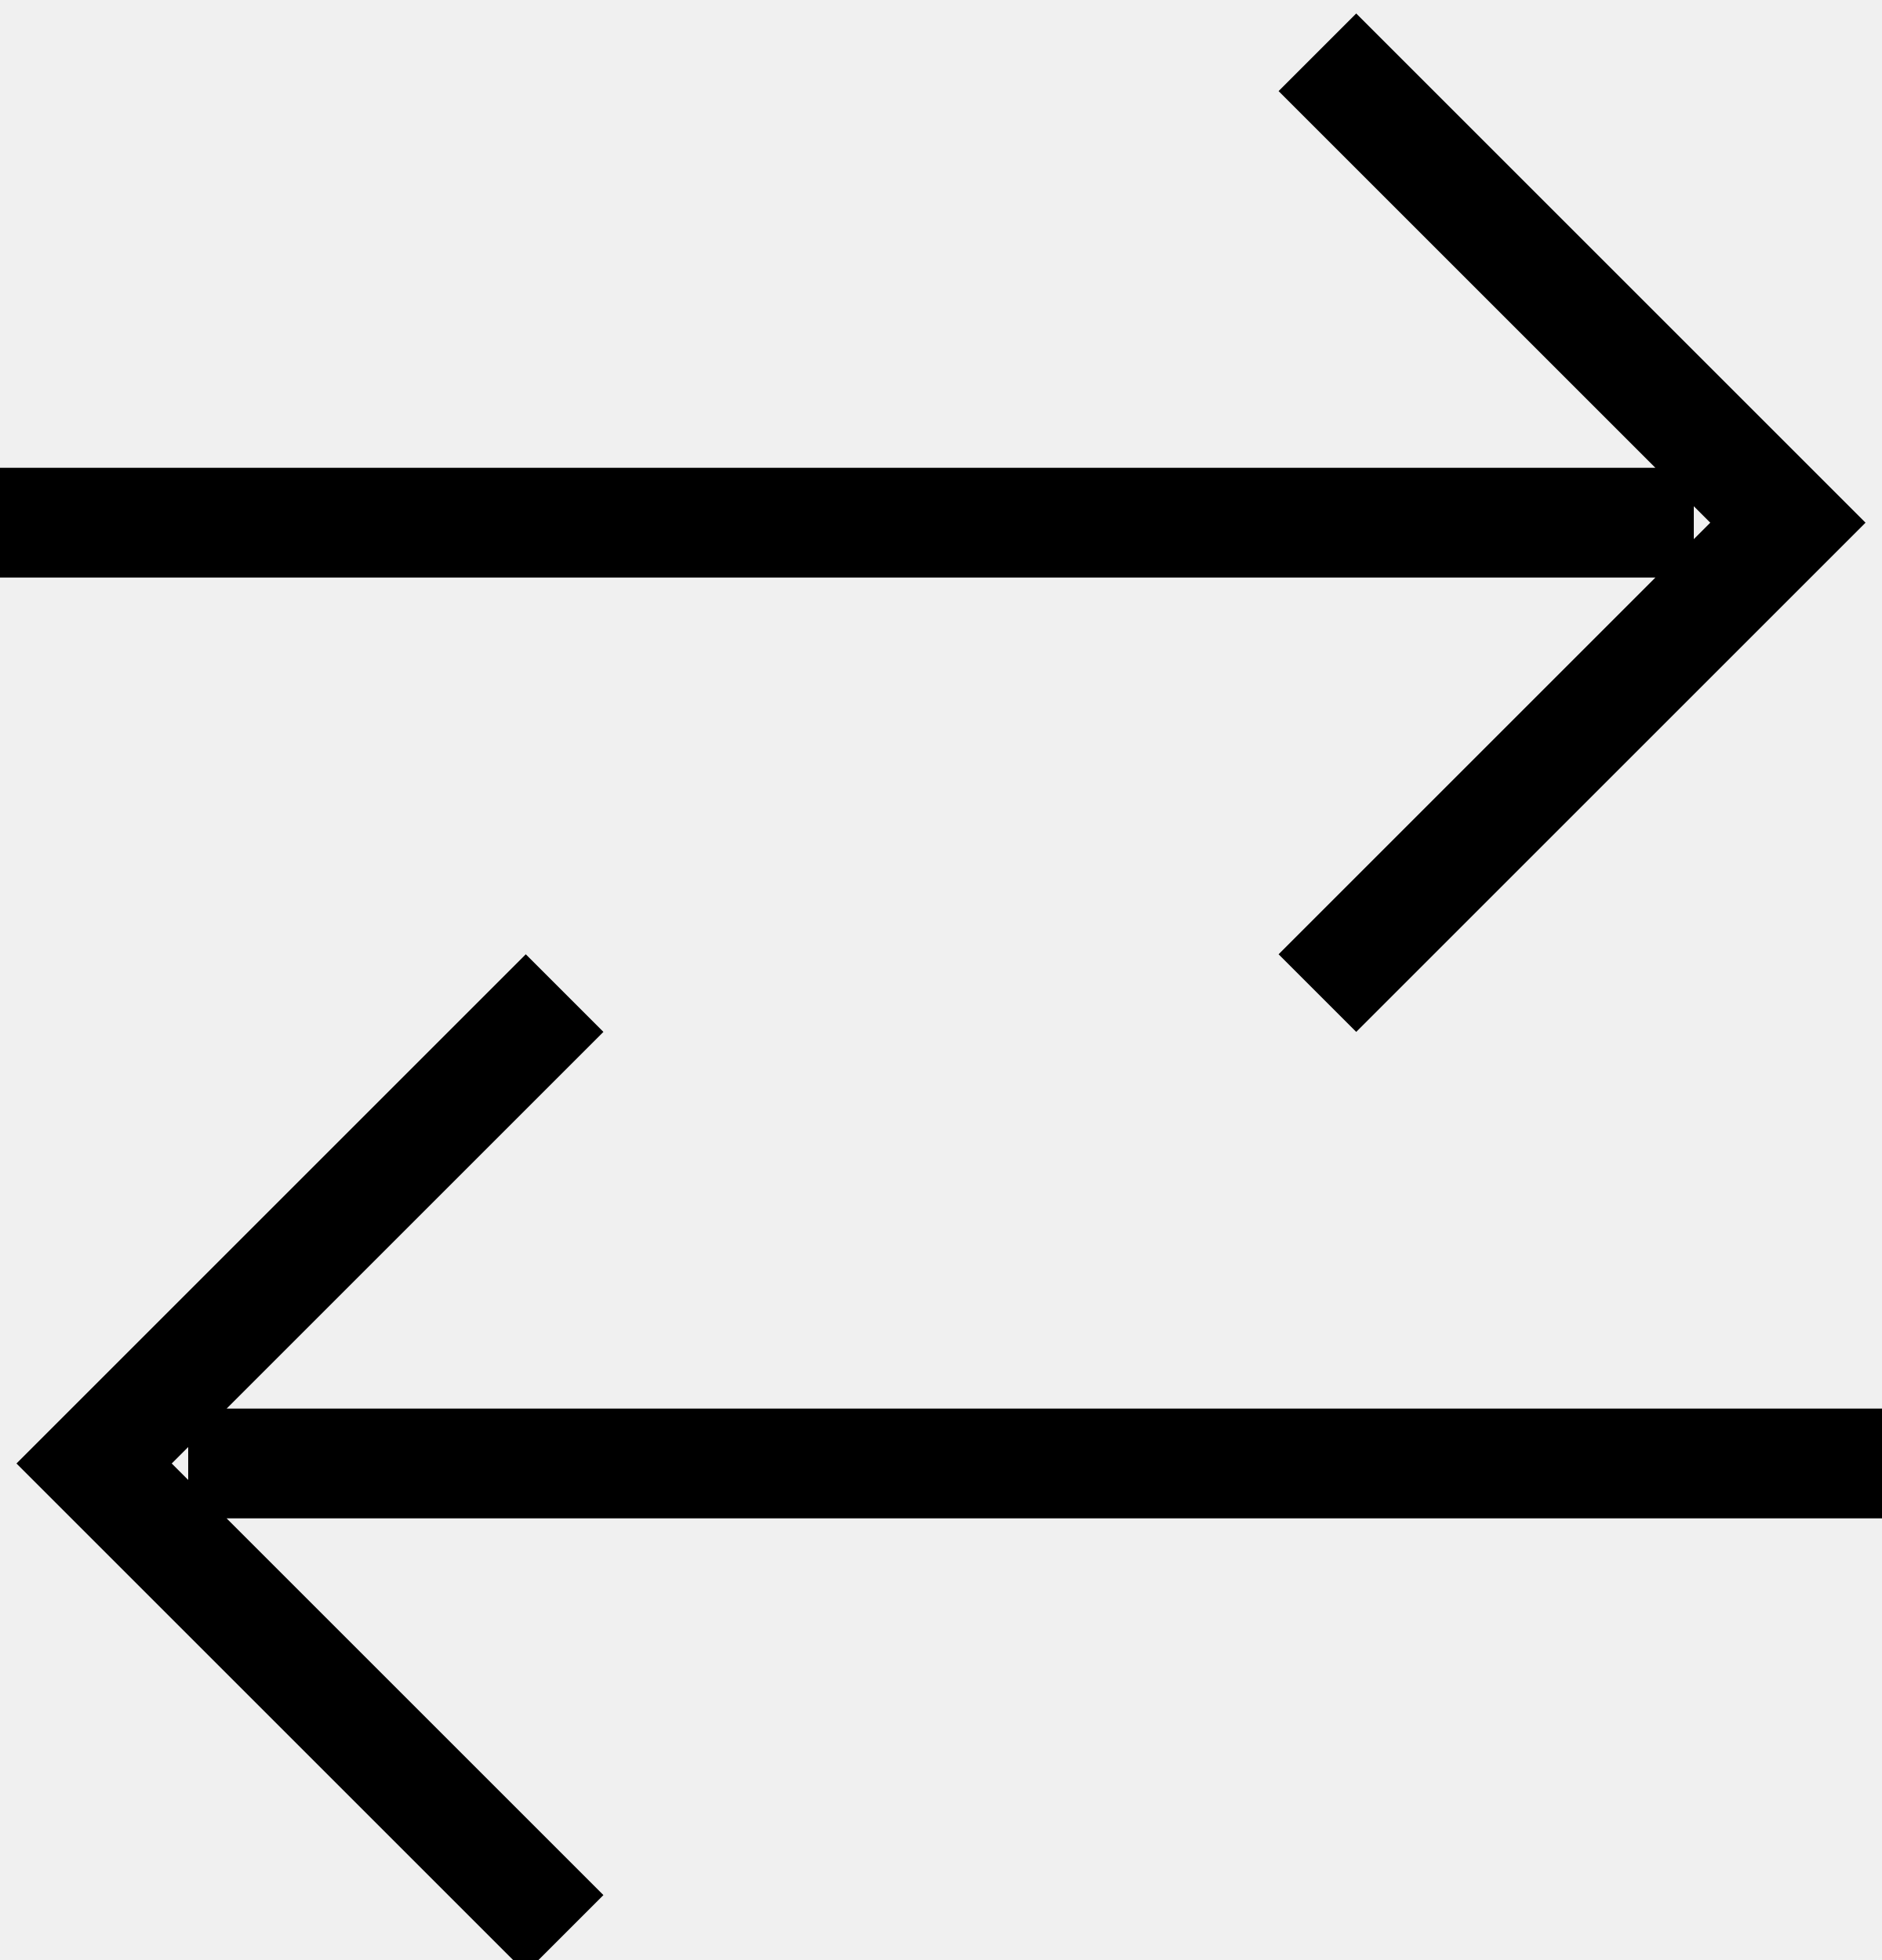
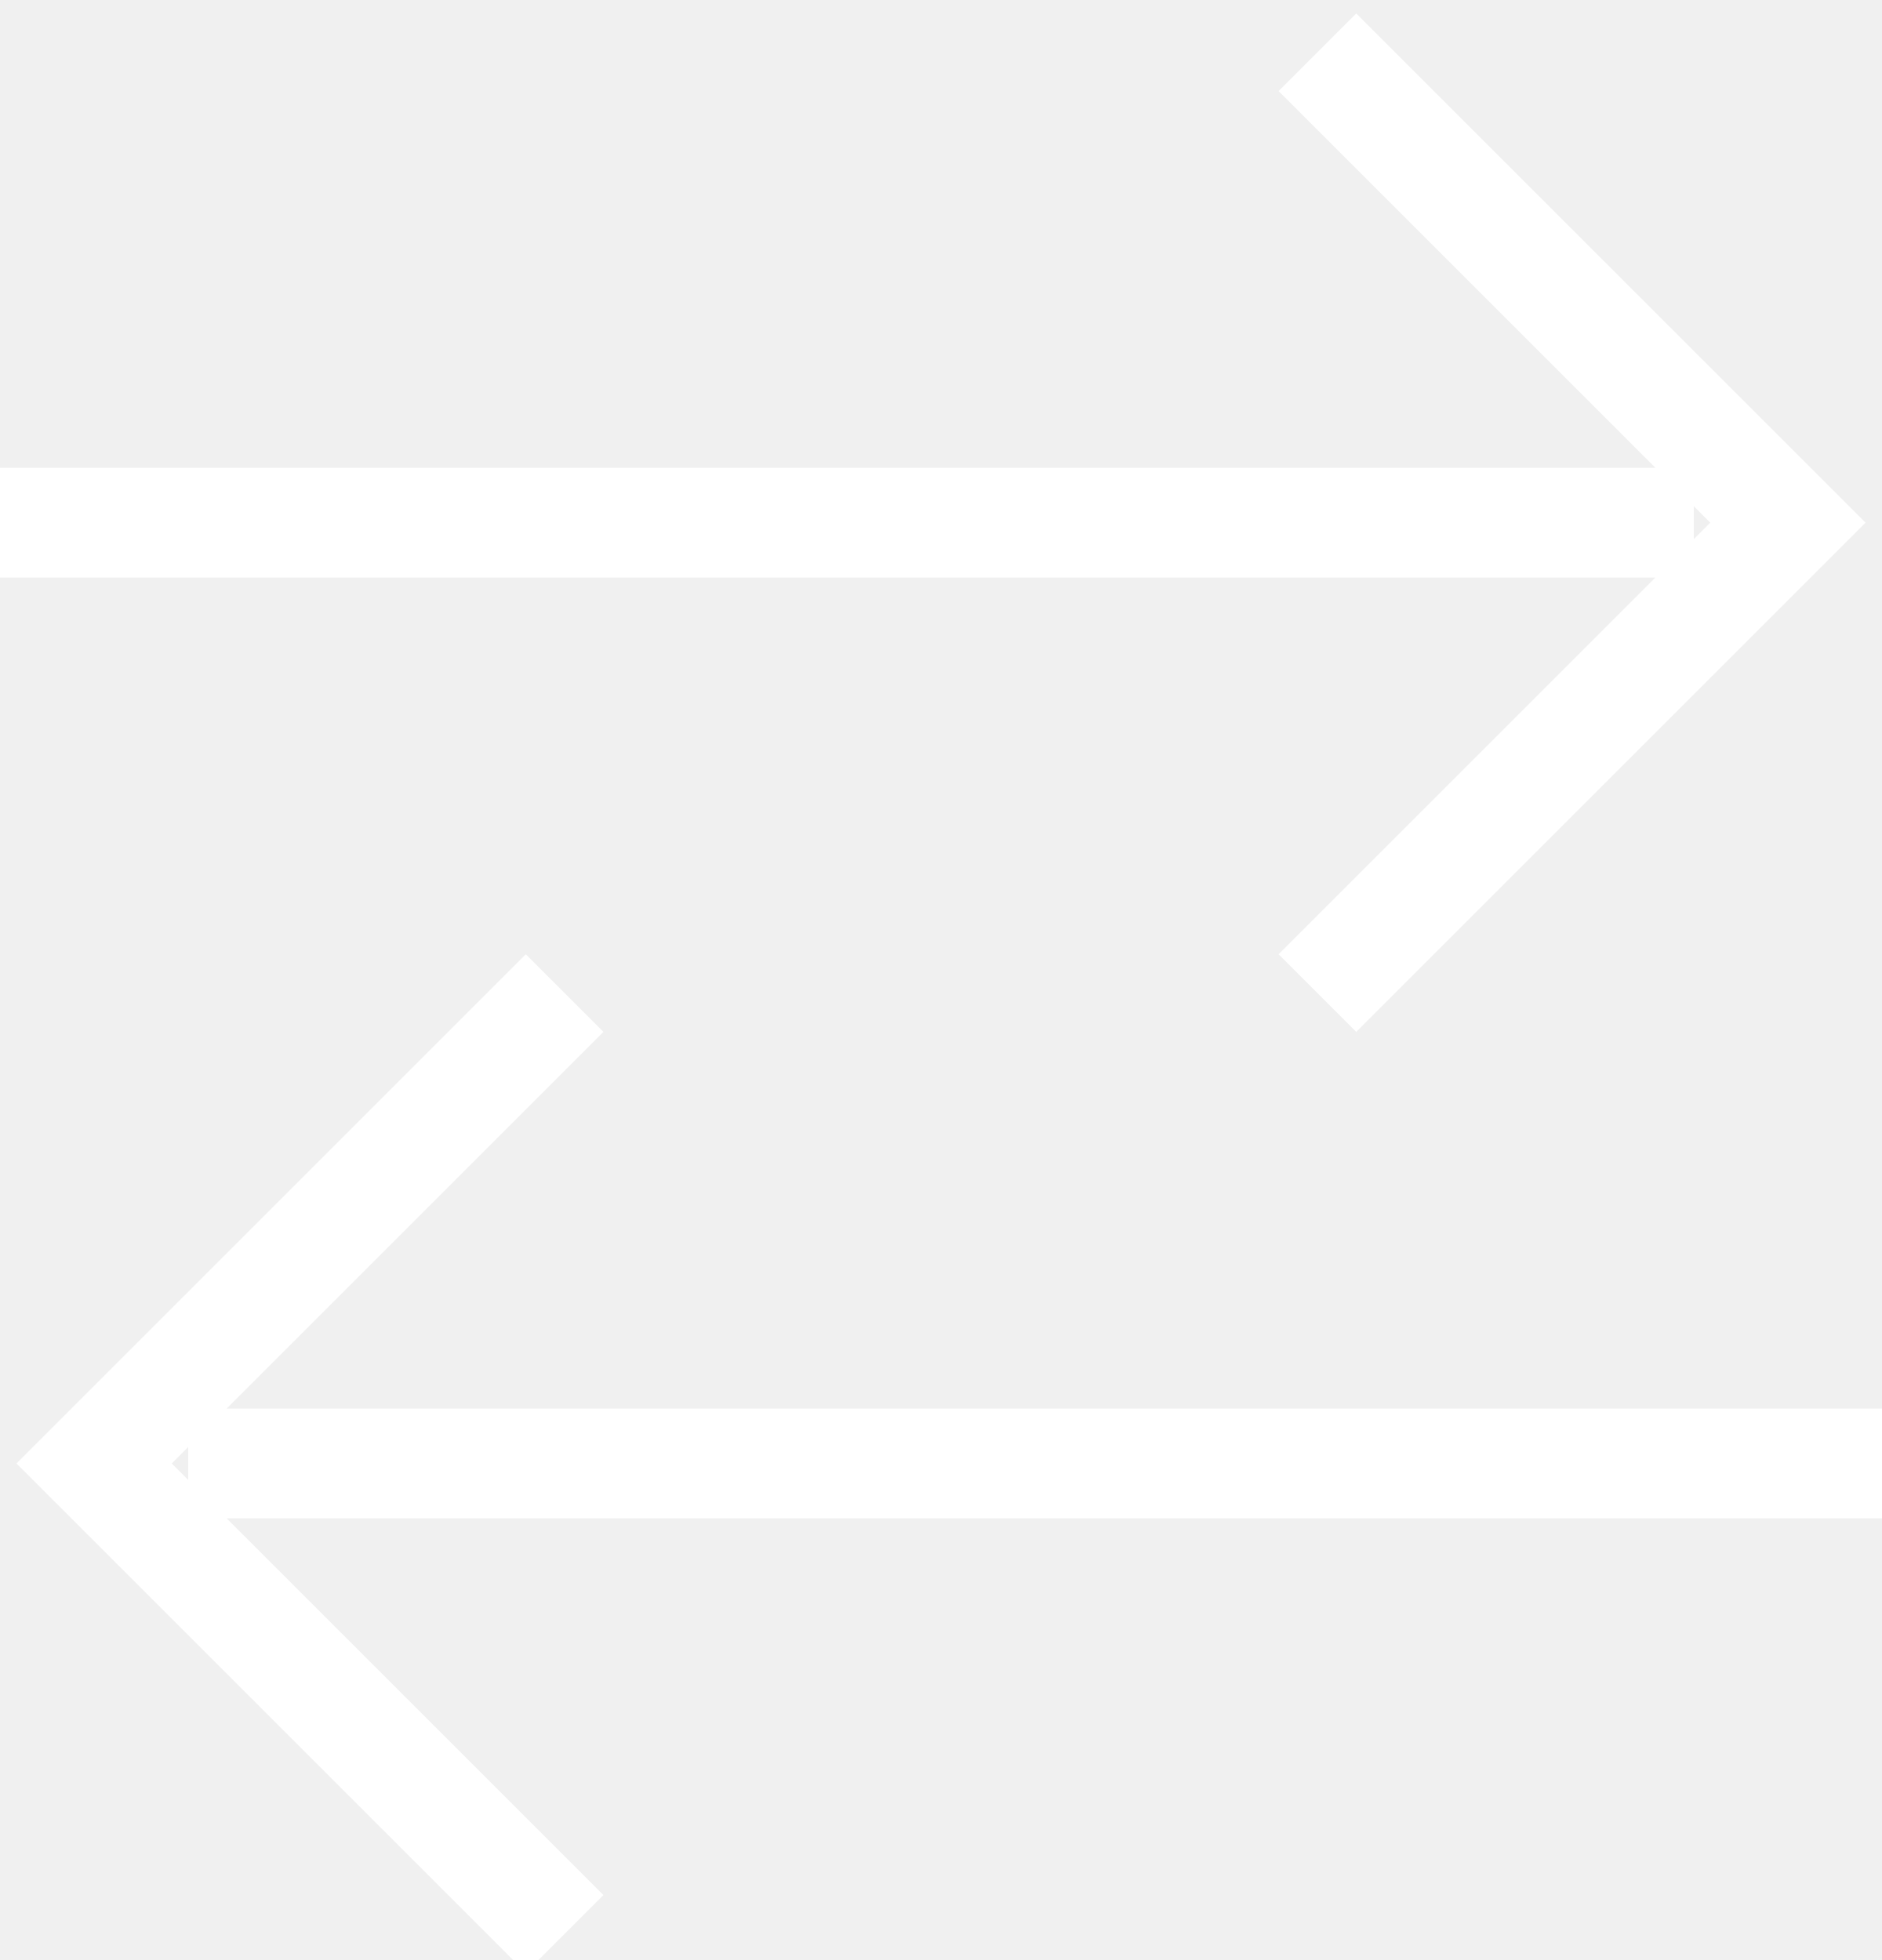
<svg xmlns="http://www.w3.org/2000/svg" width="24" height="25" viewBox="0 0 24 25" fill="none">
-   <path d="M22.8 6.667L23.295 7.162L23.79 6.667L23.295 6.172L22.8 6.667ZM1.2 18.667L0.705 18.172L0.21 18.667L0.705 19.162L1.2 18.667ZM0 7.367H21.6V5.967H0V7.367ZM16.305 1.162L22.305 7.162L23.295 6.172L17.295 0.172L16.305 1.162ZM22.305 6.172L16.305 12.172L17.295 13.162L23.295 7.162L22.305 6.172ZM24 17.967H2.4V19.367H24V17.967ZM6.705 12.172L0.705 18.172L1.695 19.162L7.695 13.162L6.705 12.172ZM0.705 19.162L6.705 25.162L7.695 24.172L1.695 18.172L0.705 19.162Z" fill="black" />
+   <path d="M22.8 6.667L23.295 7.162L23.79 6.667L23.295 6.172L22.8 6.667ZM1.2 18.667L0.705 18.172L0.21 18.667L0.705 19.162L1.2 18.667ZM0 7.367H21.6V5.967H0V7.367ZM16.305 1.162L22.305 7.162L23.295 6.172L17.295 0.172L16.305 1.162ZM22.305 6.172L16.305 12.172L17.295 13.162L23.295 7.162L22.305 6.172ZM24 17.967H2.4V19.367H24V17.967ZM6.705 12.172L0.705 18.172L1.695 19.162L7.695 13.162L6.705 12.172ZM0.705 19.162L6.705 25.162L7.695 24.172L1.695 18.172L0.705 19.162Z" fill="white" />
</svg>
